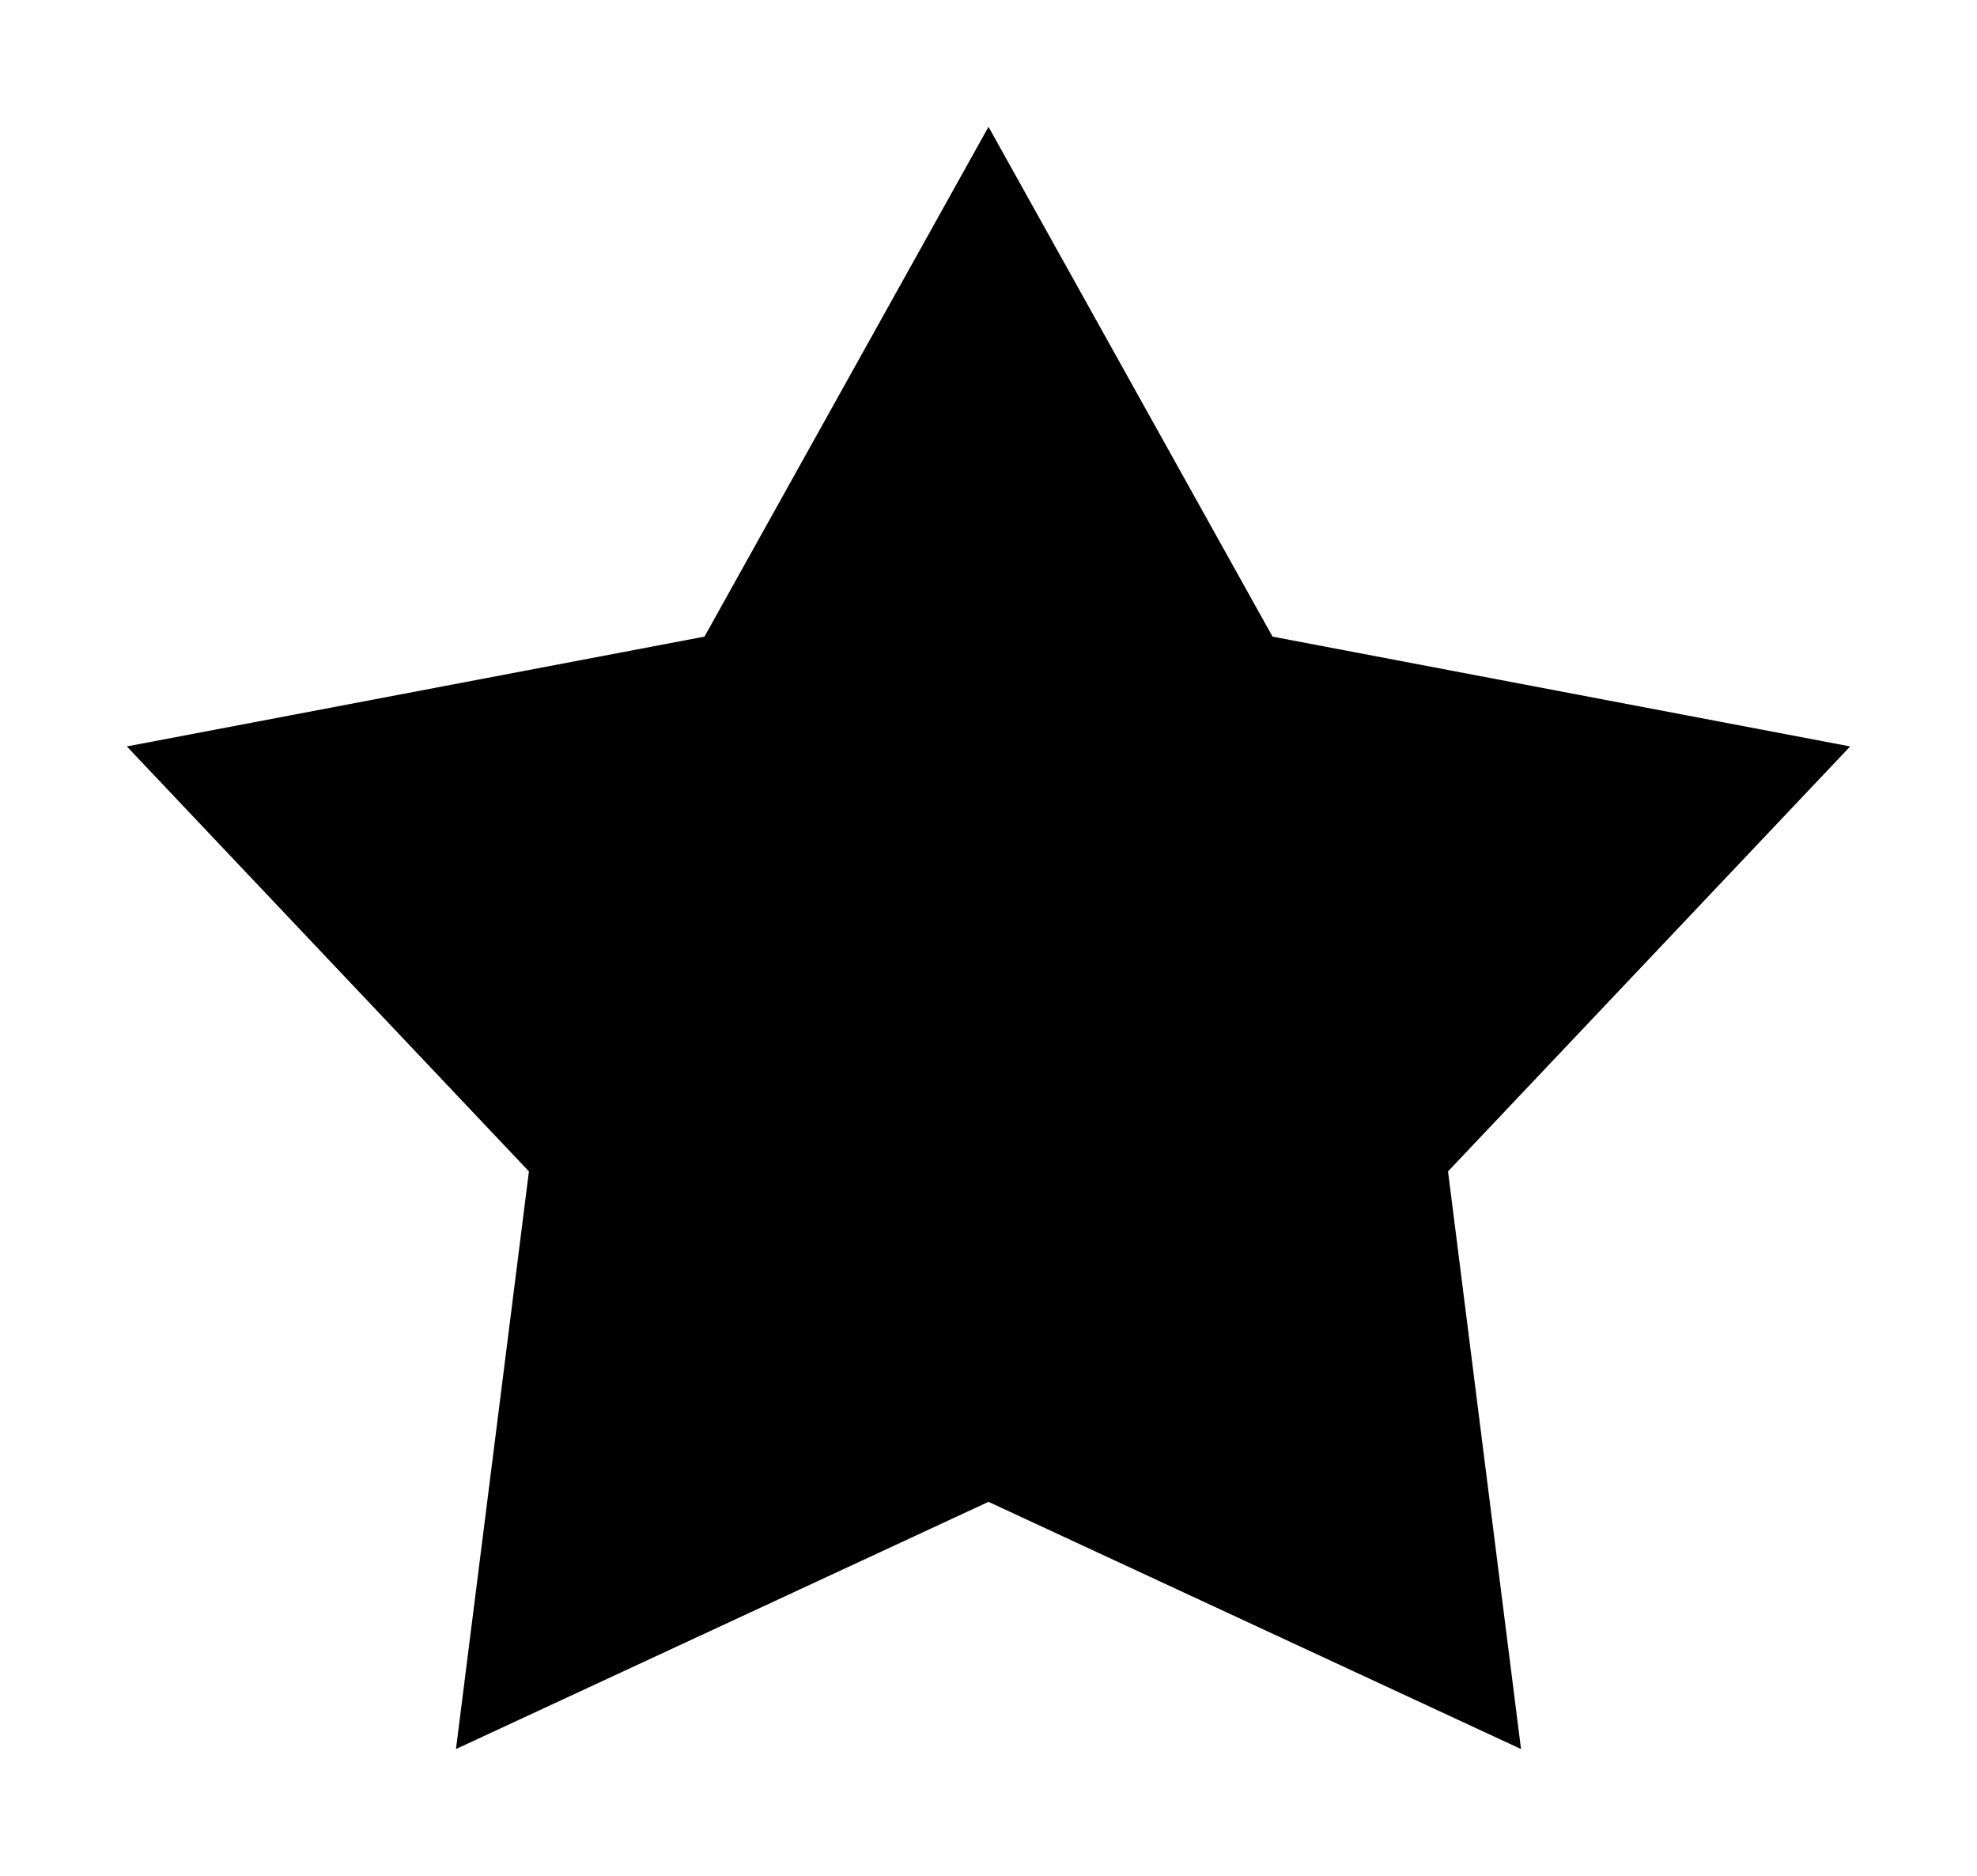
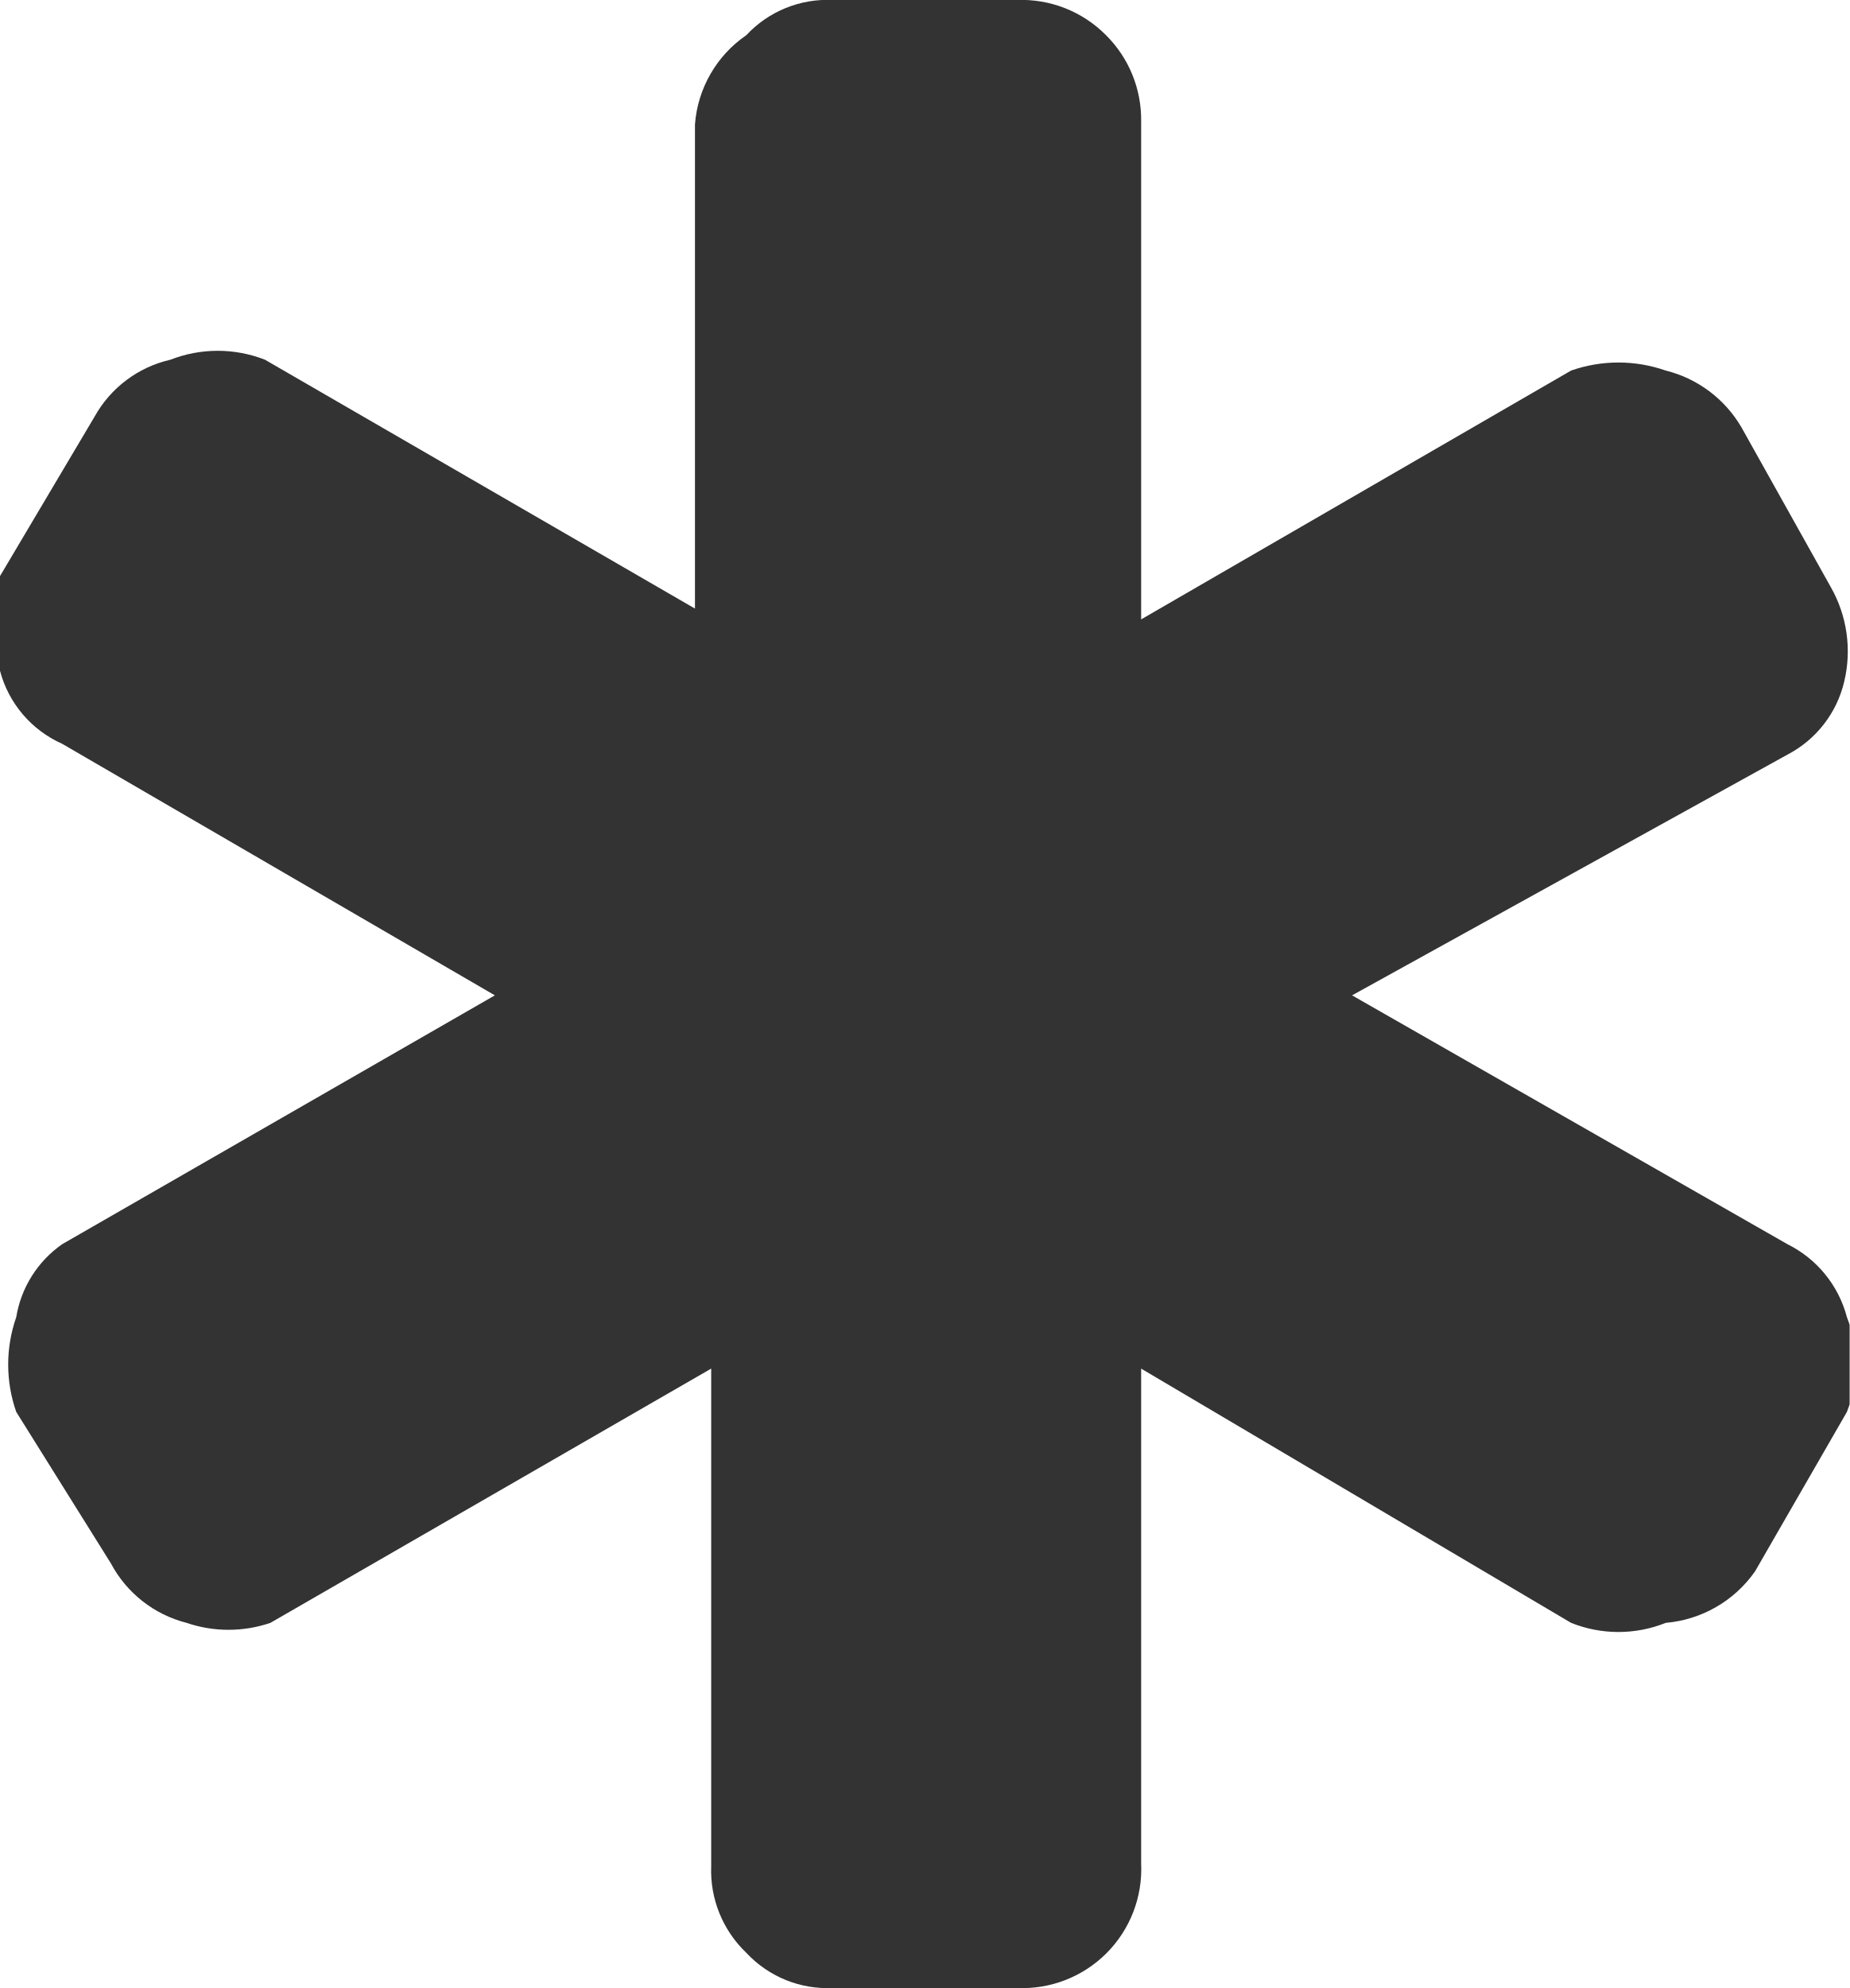
- <svg xmlns="http://www.w3.org/2000/svg" width="39px" height="37px" viewBox="0 0 39 37">
-   <path fill-rule="evenodd" stroke-width="1px" stroke-linecap="butt" stroke-linejoin="miter" d="M19.500,2.501 L25.103,12.557 L36.498,14.723 L28.565,23.105 L30.005,34.499 L19.500,29.623 L8.995,34.499 L10.434,23.105 L2.502,14.723 L13.897,12.557 L19.500,2.501" />
+ <svg xmlns="http://www.w3.org/2000/svg" viewBox="0 0 6.84 7.35">
+   <defs>
+     <clipPath id="a">
+       <rect width="6.84" height="7.35" fill="none" />
+     </clipPath>
+   </defs>
+   <g clip-path="url(#a)">
+     <path d="M6.61,4.6a.42.42,0,0,1,.22.27.48.48,0,0,1,0,.35l-.34.59A.45.45,0,0,1,6.16,6a.47.47,0,0,1-.35,0L4.22,5.06V6.89a.44.44,0,0,1-.46.46H3.08a.41.41,0,0,1-.32-.13.42.42,0,0,1-.13-.32V5.06L1,6A.48.48,0,0,1,.69,6a.44.44,0,0,1-.28-.22L.06,5.22a.53.53,0,0,1,0-.35A.41.41,0,0,1,.23,4.6l1.6-.92L.23,2.75A.41.41,0,0,1,0,2.48a.43.43,0,0,1,0-.35l.35-.59a.43.43,0,0,1,.28-.21.48.48,0,0,1,.35,0l1.59.92V.46A.44.44,0,0,1,2.76.13.41.41,0,0,1,3.08,0h.68a.44.44,0,0,1,.33.13.44.44,0,0,1,.13.32V2.29l1.59-.92a.53.53,0,0,1,.35,0,.45.45,0,0,1,.28.21l.33.59a.48.48,0,0,1,.05.35.41.41,0,0,1-.21.27L5,3.68Z" fill="#333" />
+   </g>
</svg>
